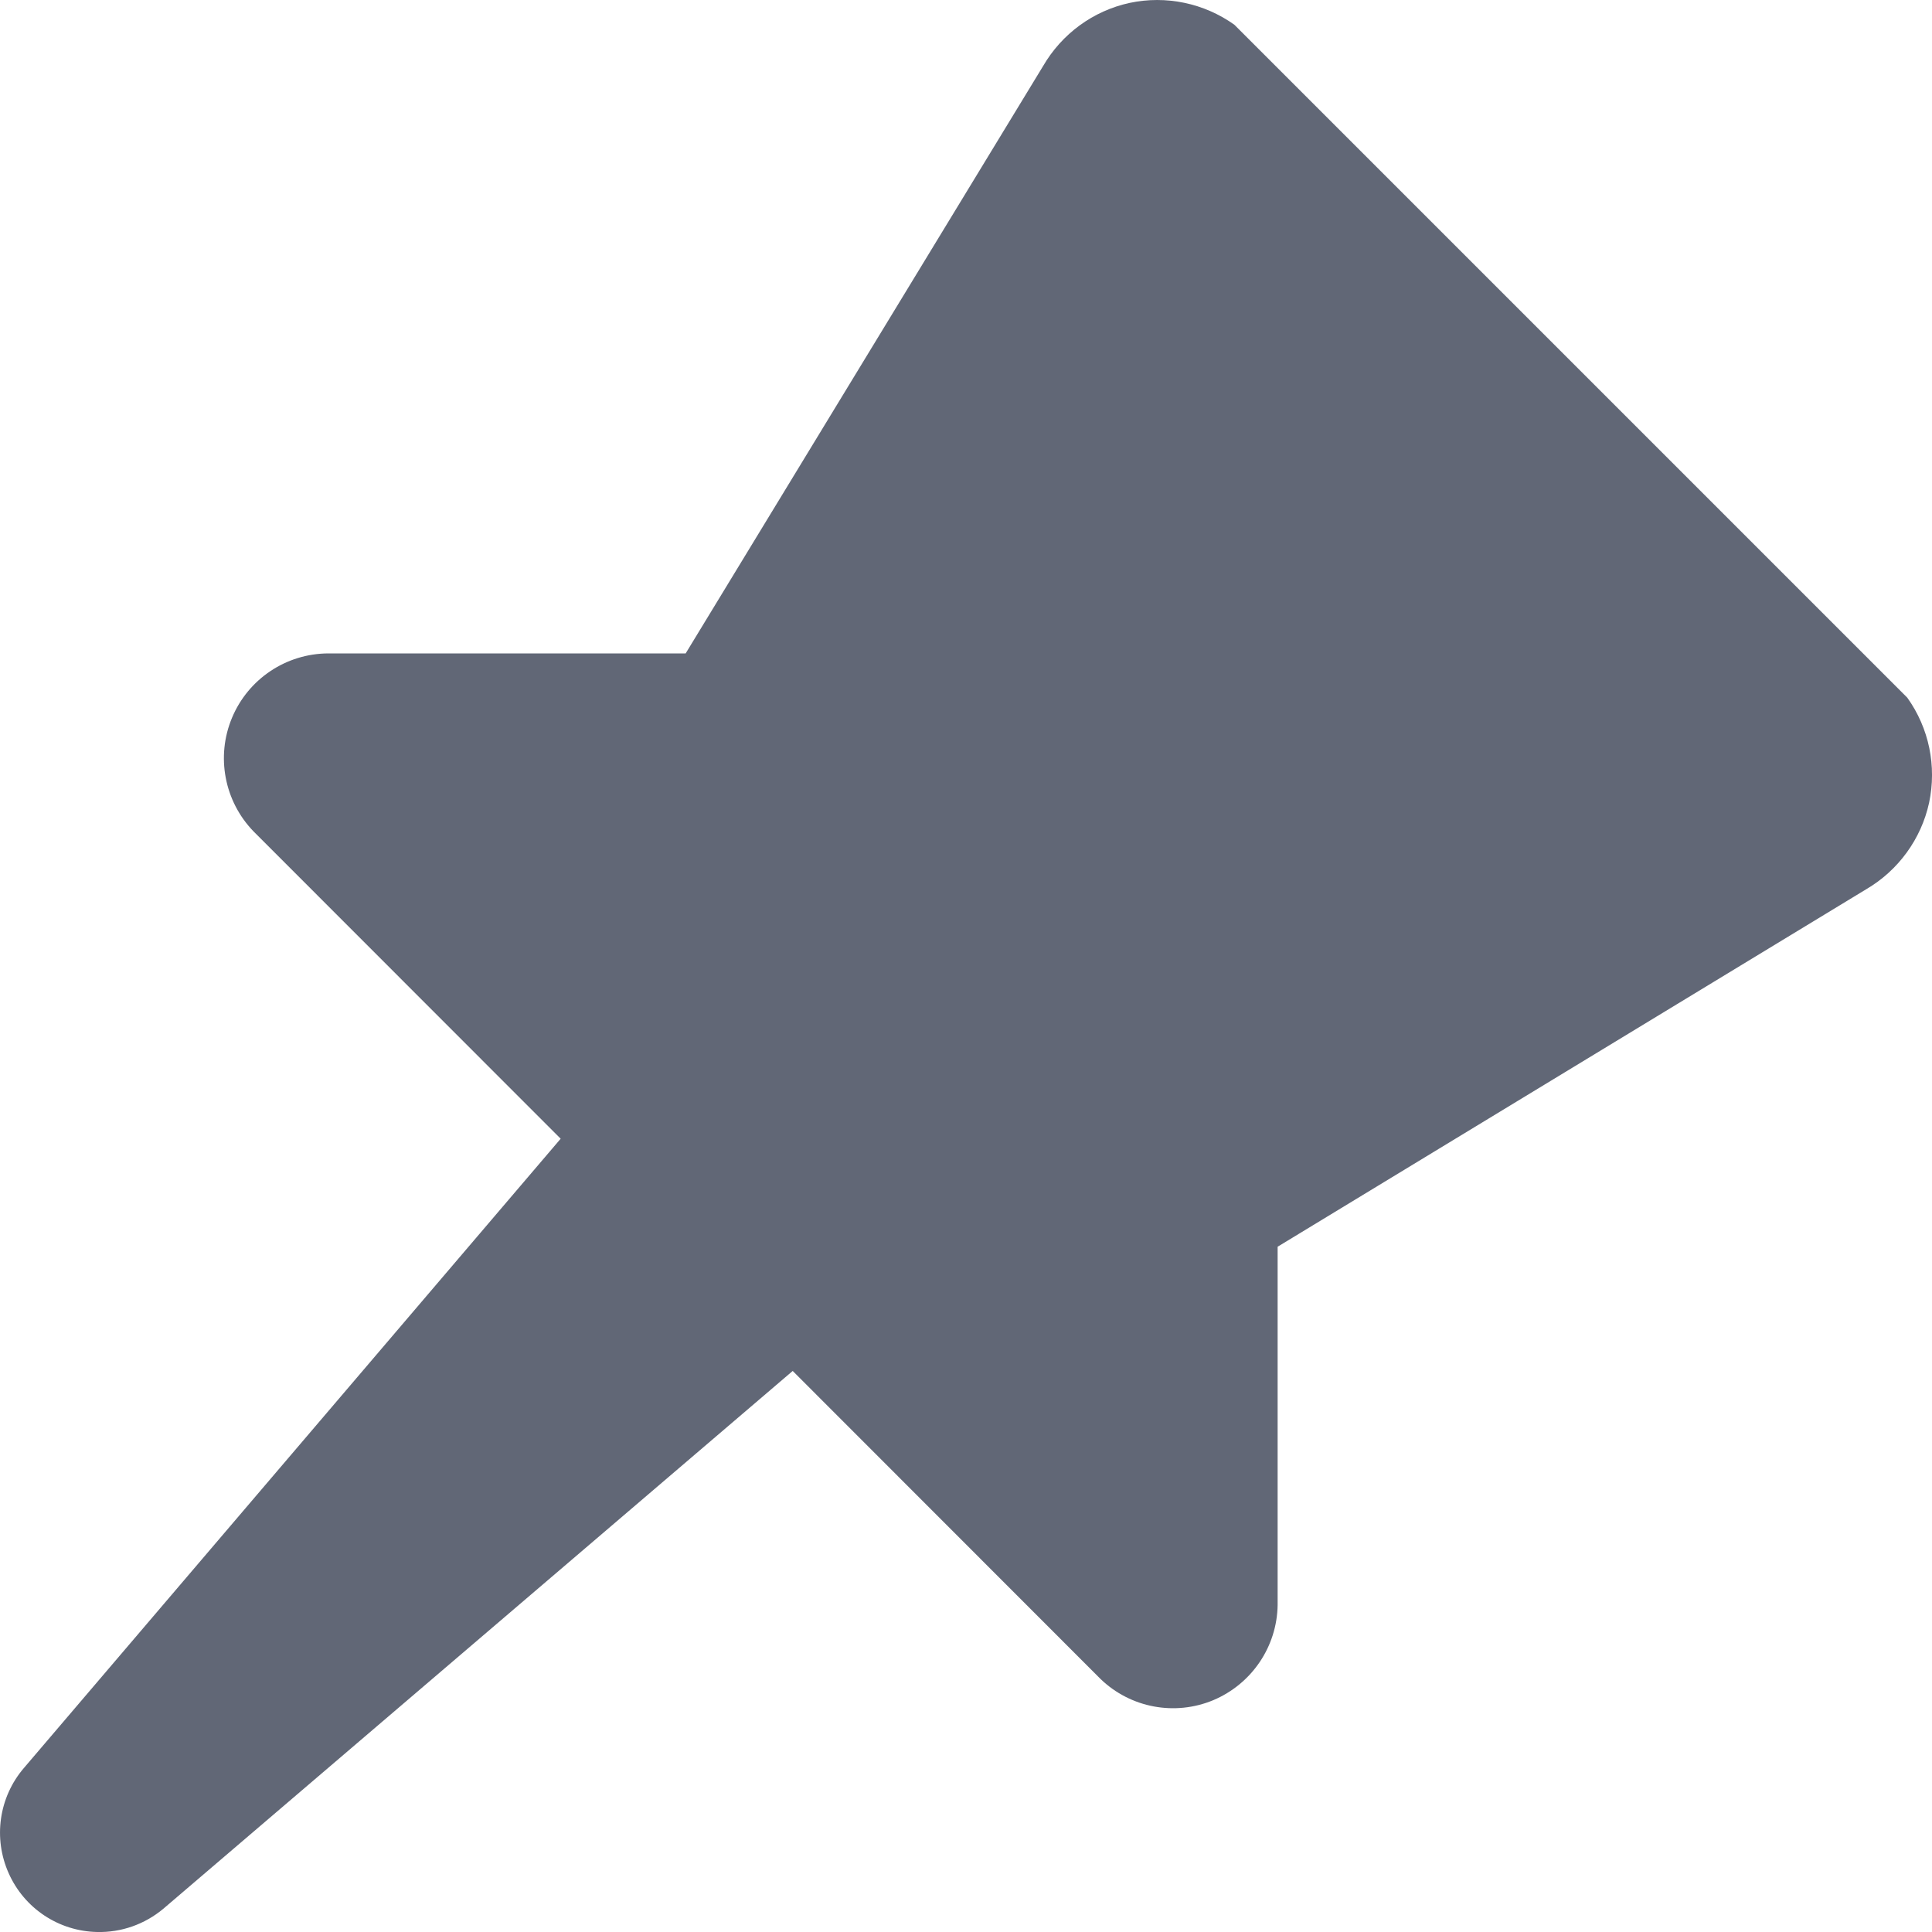
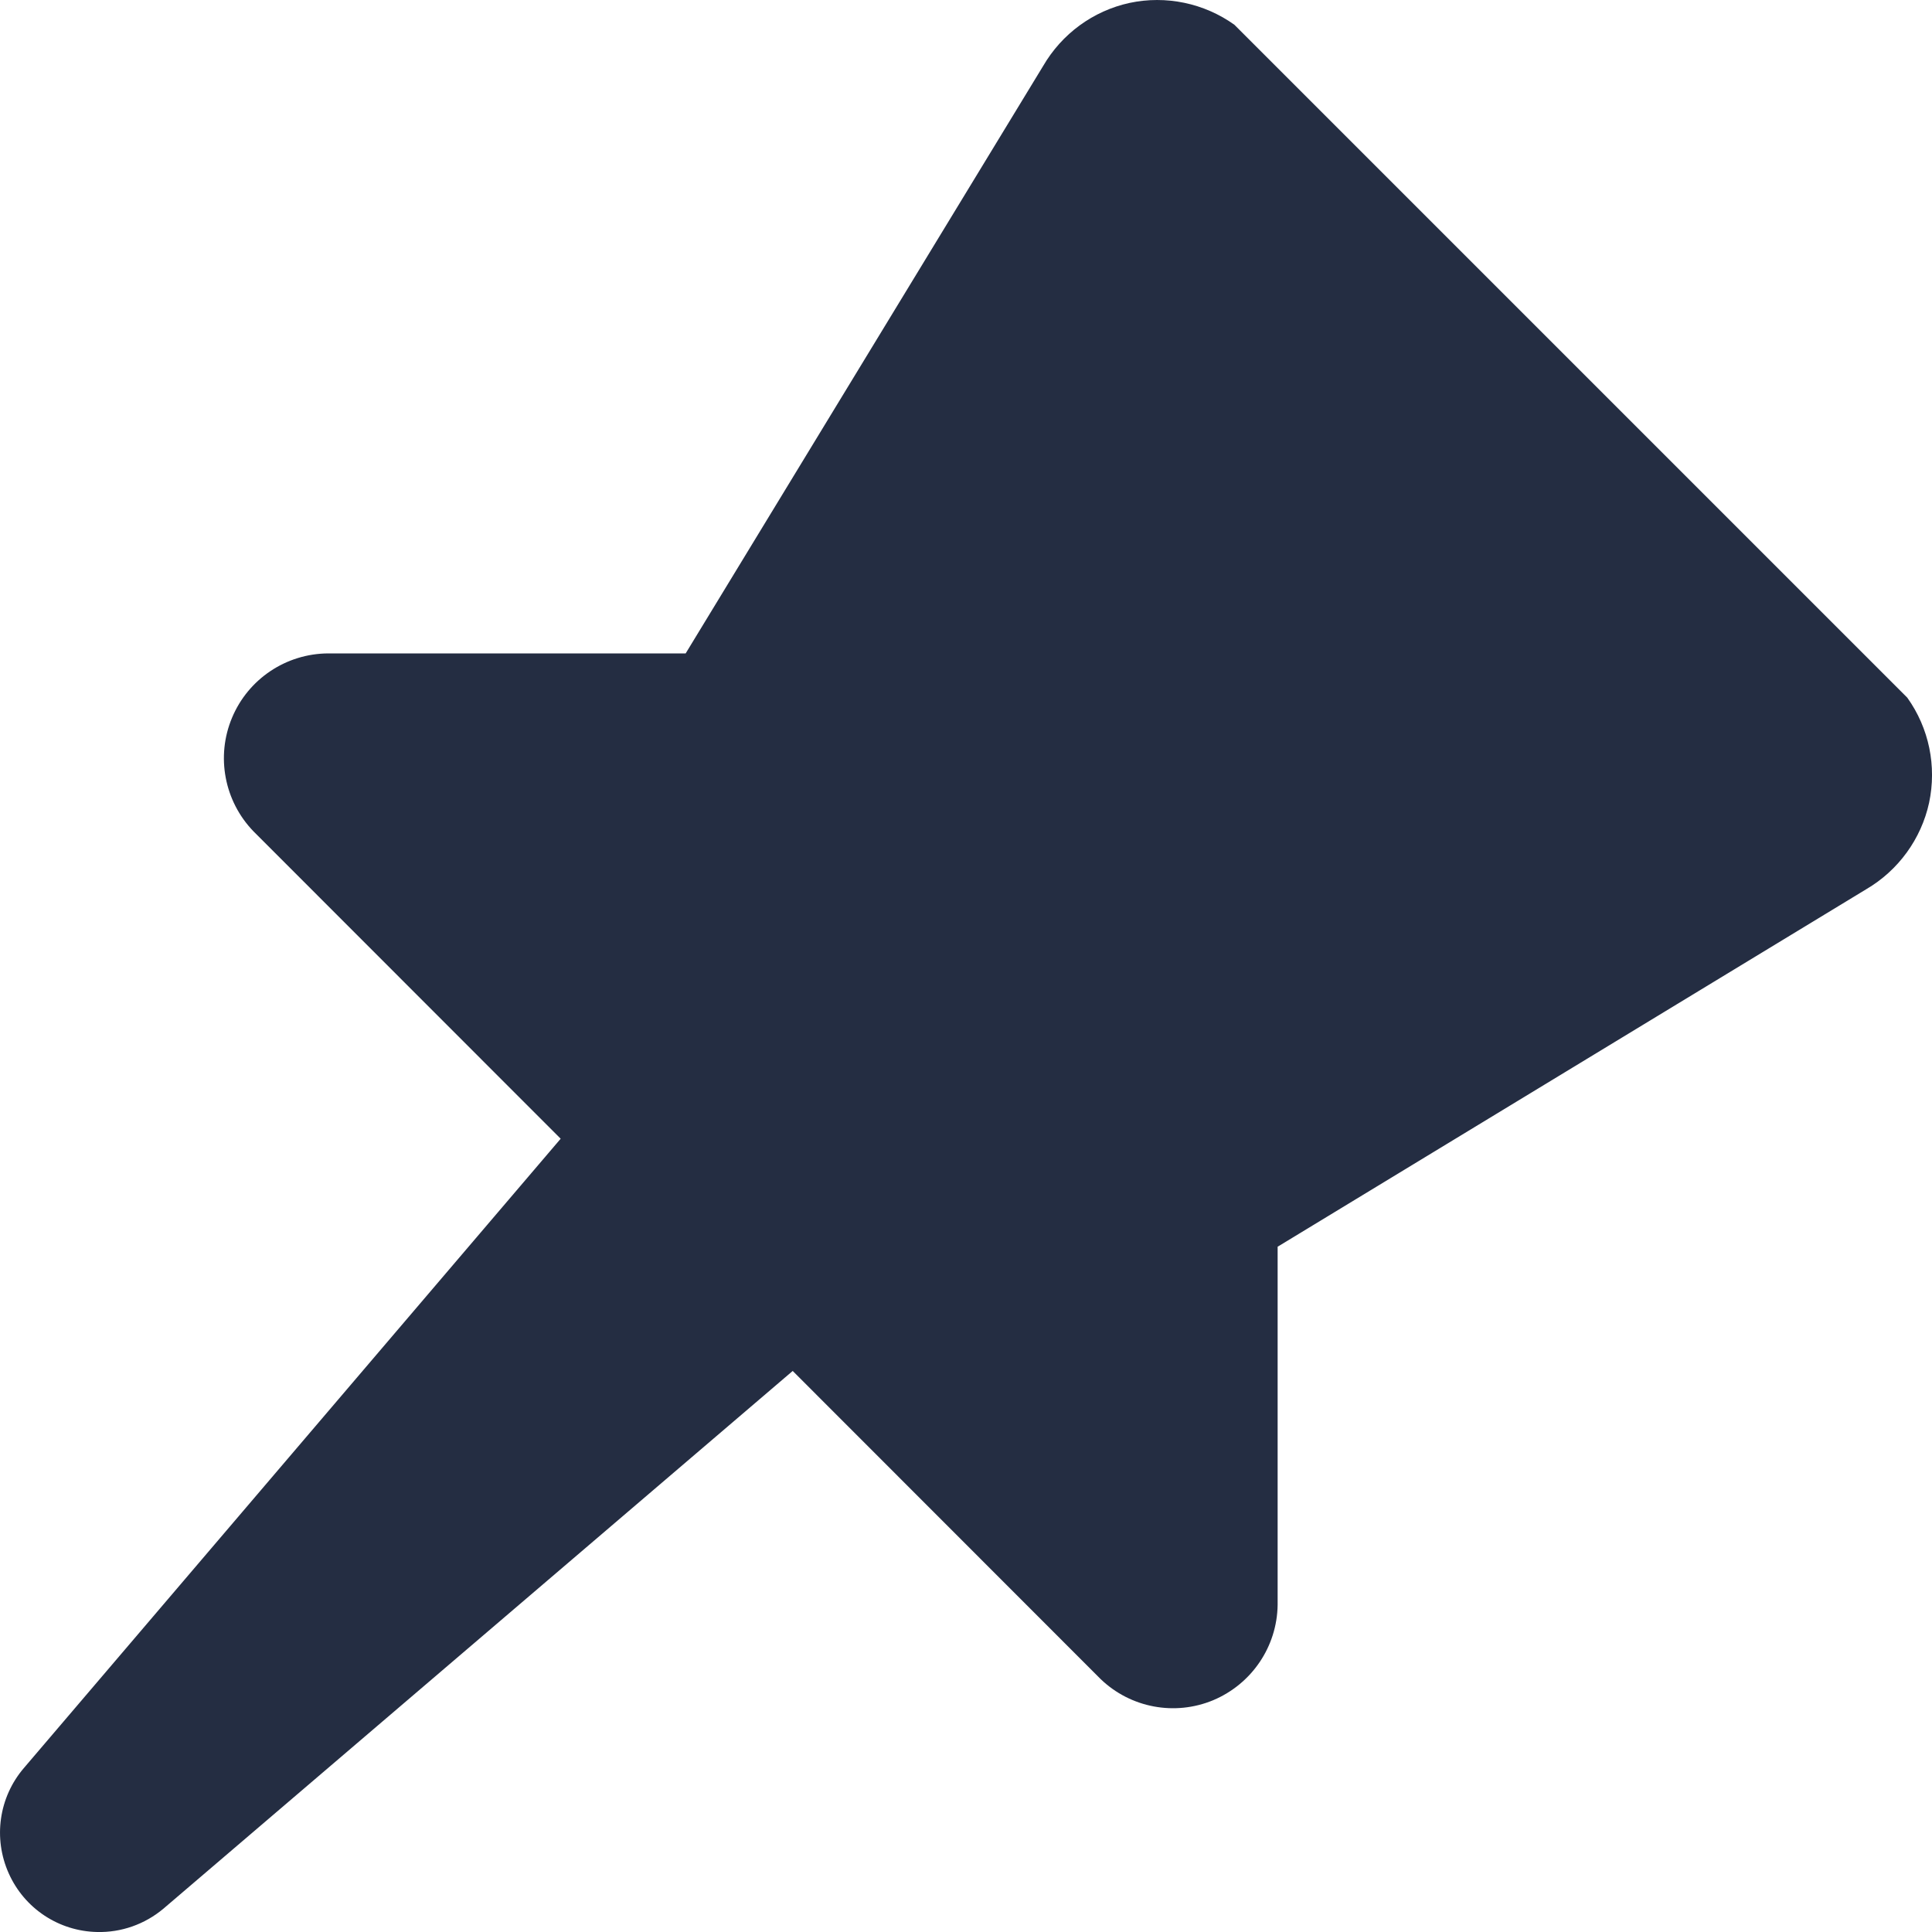
<svg xmlns="http://www.w3.org/2000/svg" width="10" height="10" viewBox="0 0 10 10" fill="none">
-   <path fill-rule="evenodd" clip-rule="evenodd" d="M6.28 8.8C6.081 8.883 5.852 8.84 5.697 8.691L4.103 7.096L0.845 9.88C0.749 9.96 0.628 10.003 0.503 10C0.304 9.996 0.126 9.878 0.045 9.696C-0.036 9.515 -0.006 9.303 0.123 9.152L2.902 5.894L1.312 4.303C1.161 4.147 1.117 3.915 1.201 3.715C1.285 3.514 1.481 3.383 1.699 3.382H3.549L5.399 0.342C5.496 0.175 5.658 0.056 5.847 0.015C6.035 -0.025 6.232 0.016 6.389 0.128L9.872 3.611C9.985 3.769 10.025 3.966 9.985 4.155C9.944 4.343 9.825 4.506 9.659 4.603L6.613 6.453V8.307C6.61 8.523 6.479 8.716 6.28 8.8Z" fill="#242D42" fill-opacity="0.72" />
+   <path fill-rule="evenodd" clip-rule="evenodd" d="M6.28 8.8C6.081 8.883 5.852 8.84 5.697 8.691L4.103 7.096L0.845 9.88C0.749 9.96 0.628 10.003 0.503 10C0.304 9.996 0.126 9.878 0.045 9.696C-0.036 9.515 -0.006 9.303 0.123 9.152L2.902 5.894L1.312 4.303C1.161 4.147 1.117 3.915 1.201 3.715C1.285 3.514 1.481 3.383 1.699 3.382H3.549L5.399 0.342C5.496 0.175 5.658 0.056 5.847 0.015C6.035 -0.025 6.232 0.016 6.389 0.128L9.872 3.611C9.985 3.769 10.025 3.966 9.985 4.155C9.944 4.343 9.825 4.506 9.659 4.603L6.613 6.453V8.307C6.61 8.523 6.479 8.716 6.28 8.8Z" fill="#242D42" />
</svg>
